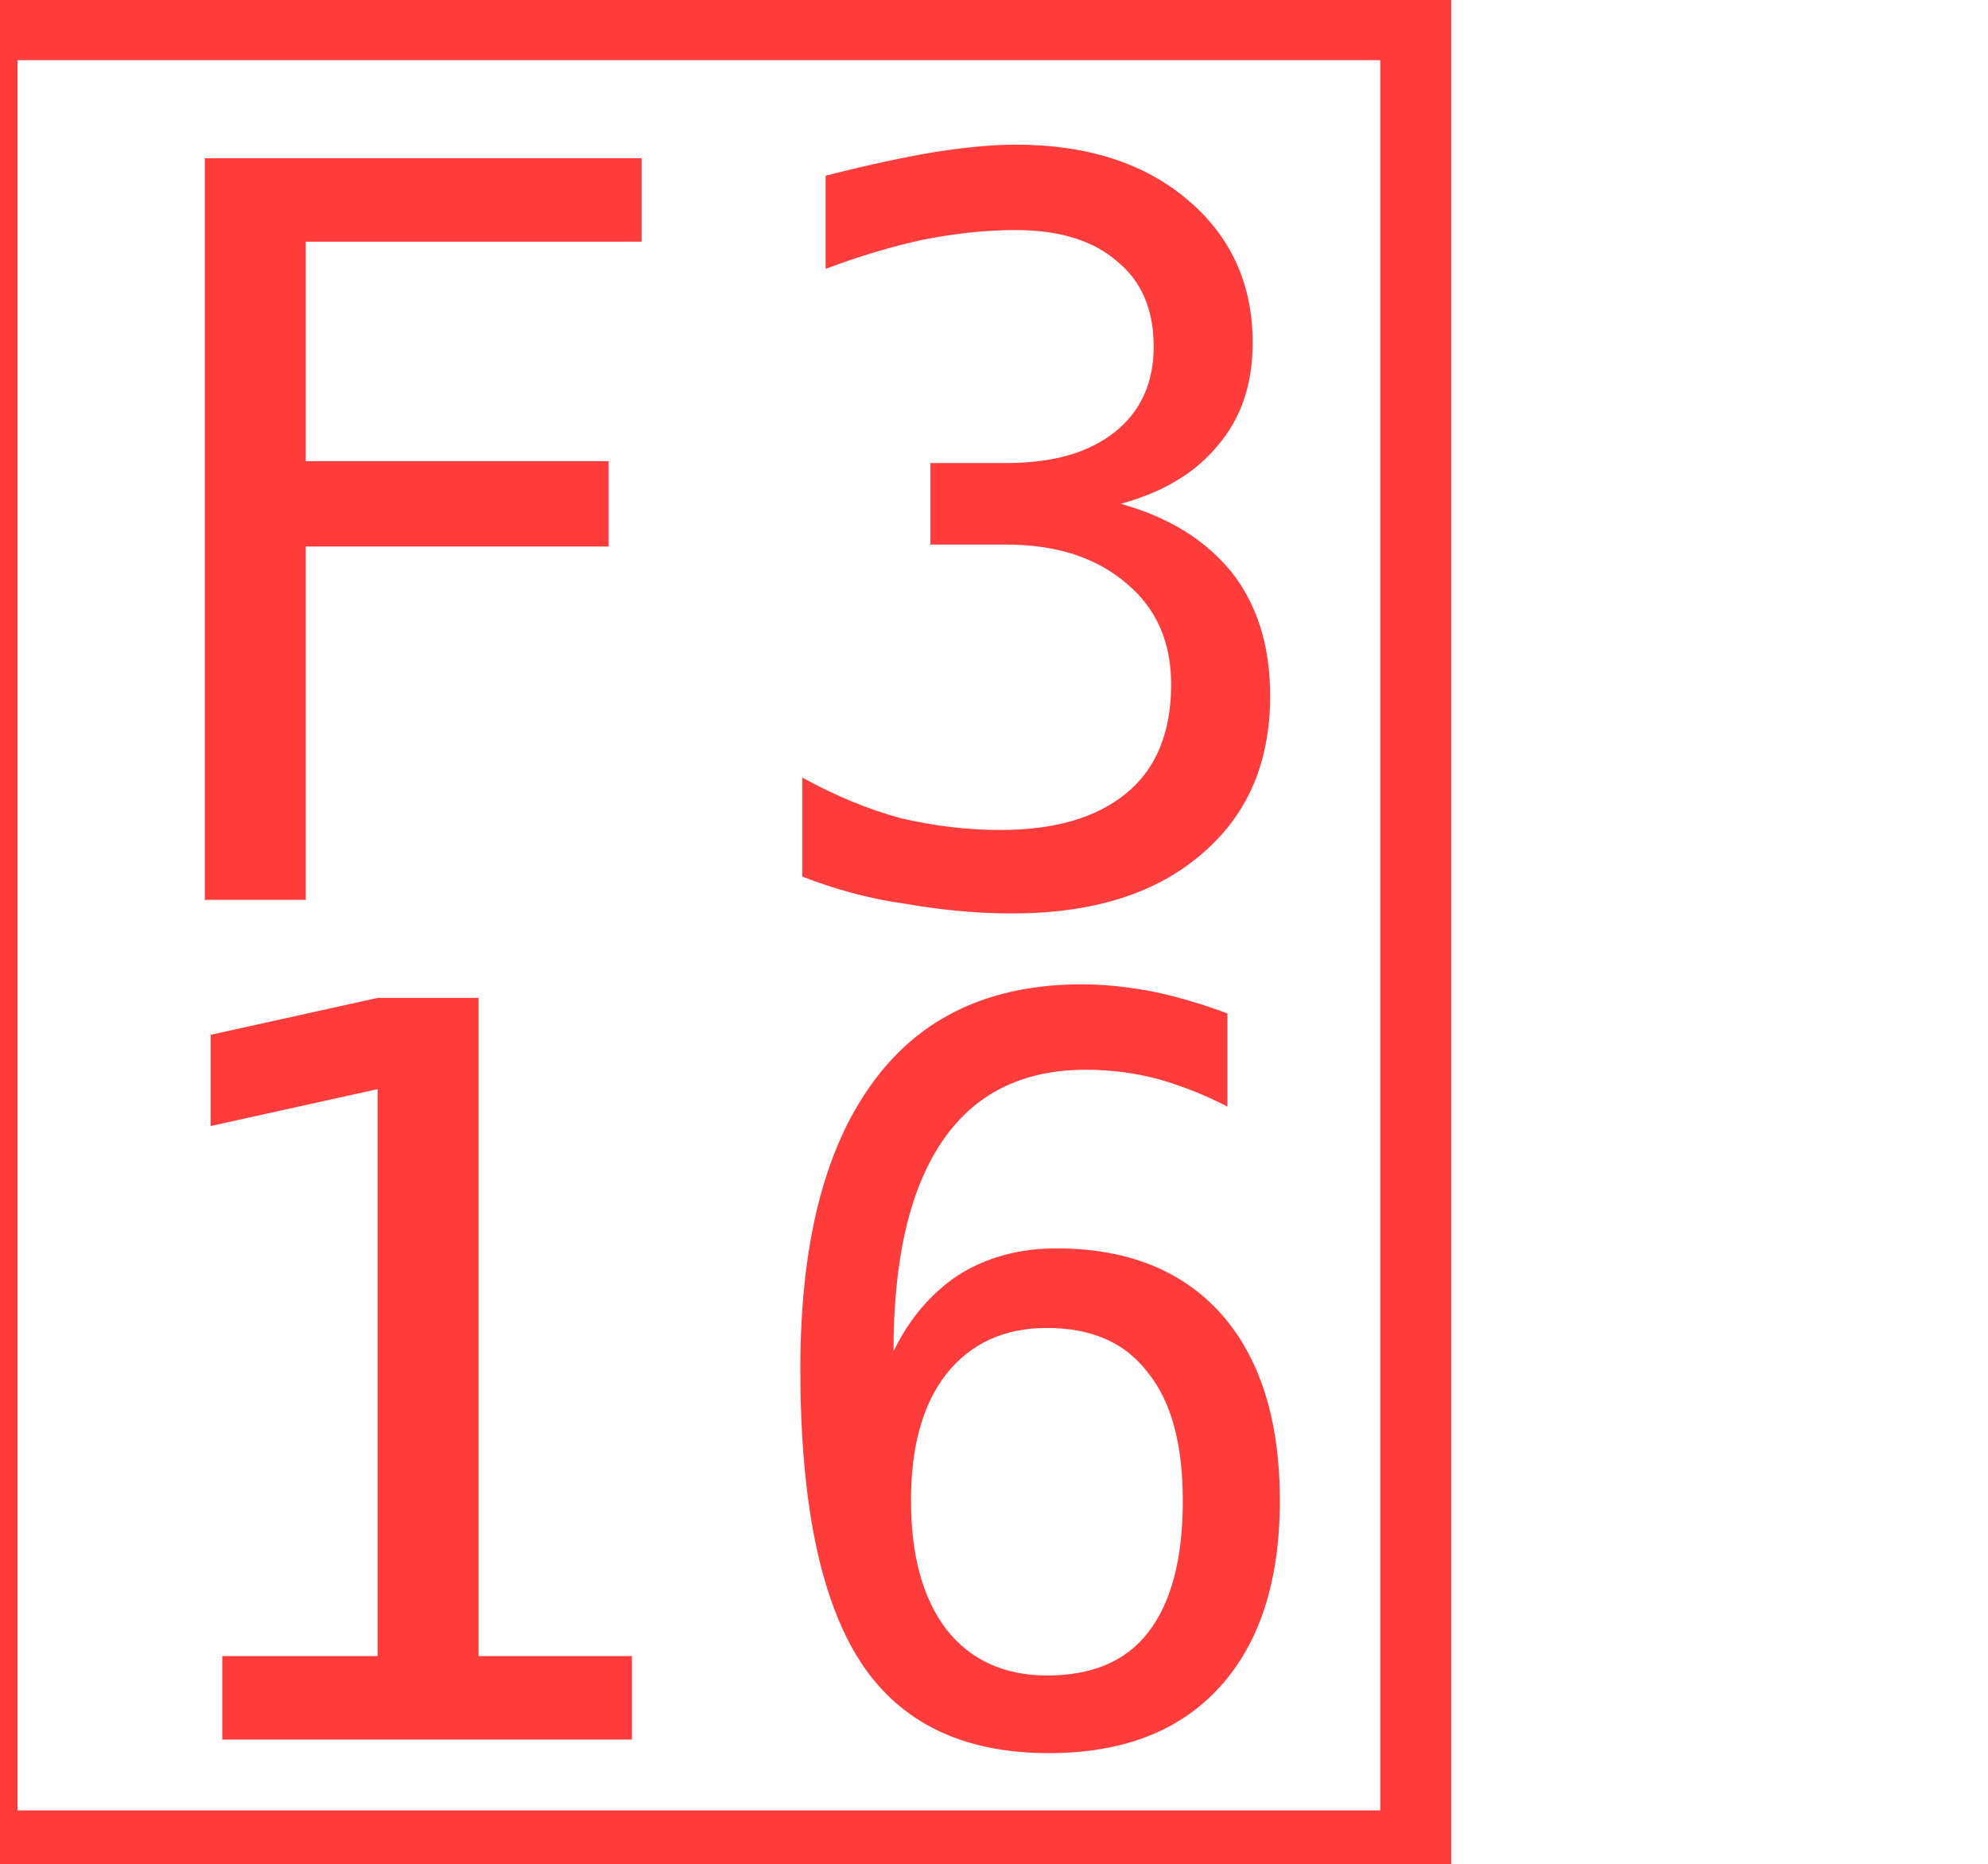
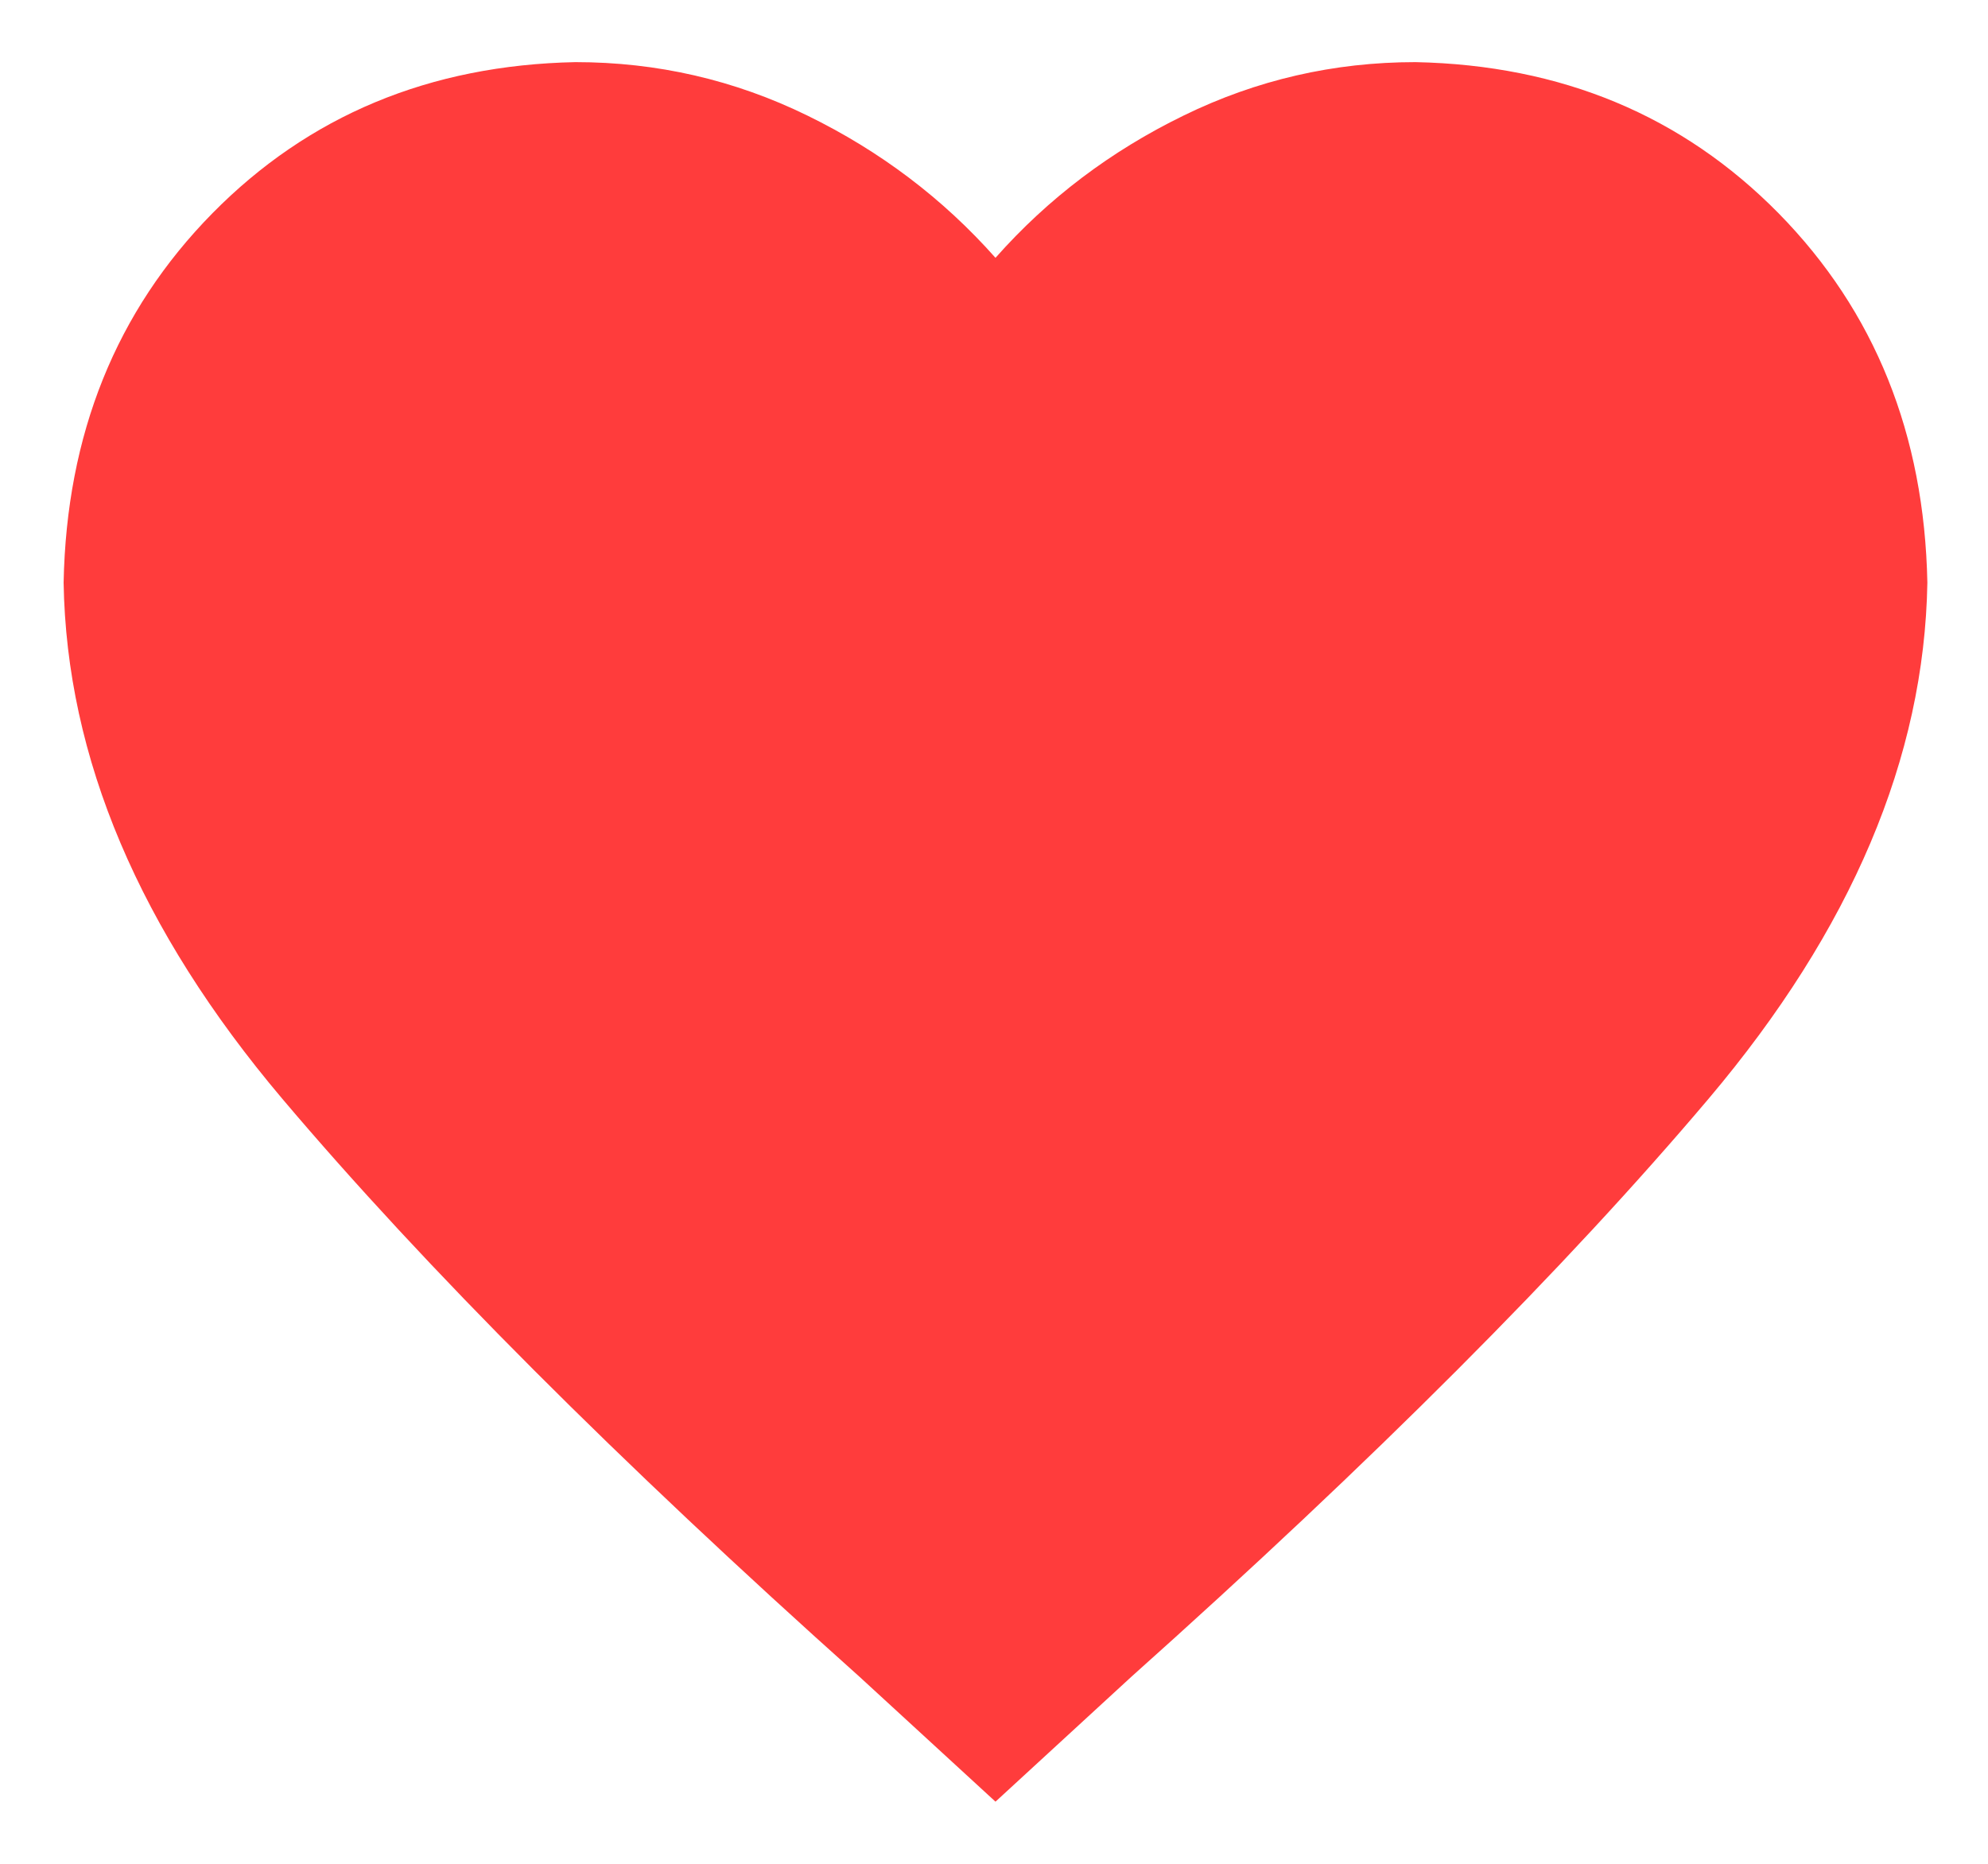
<svg xmlns="http://www.w3.org/2000/svg" width="16px" height="15px" viewBox="0 0 16 15" version="1.1">
  <defs />
-   <g id="Page-1" stroke="none" stroke-width="1" fill="none" fill-rule="evenodd" font-size="18" font-family="MaterialDesignIcons" font-weight="normal">
-     <g id="1200-copy-17" transform="translate(-337, -1832)" fill="#FF3C3C">
+   <g id="Page-1" stroke="none" stroke-width="1" fill="none" fill-rule="evenodd">
+     <g id="1200-copy-17" transform="translate(-337, -1922)" fill="#FF3C3C">
      <g id="Group" transform="translate(90, 1830)">
-         <text id="">
-           <tspan x="246" y="16"></tspan>
-         </text>
+         <path d="M255.012,106.5 L253.92,105.497 C251.972,103.755 250.423,102.203 249.272,100.843 C248.122,99.482 247.535,98.098 247.512,96.689 C247.535,95.496 247.934,94.505 248.709,93.717 C249.484,92.93 250.458,92.524 251.631,92.5 C252.289,92.5 252.911,92.643 253.498,92.93 C254.084,93.216 254.589,93.598 255.012,94.075 C255.434,93.598 255.939,93.216 256.526,92.93 C257.113,92.643 257.735,92.5 258.392,92.5 C259.566,92.524 260.54,92.93 261.315,93.717 C262.089,94.505 262.488,95.496 262.512,96.689 C262.488,98.098 261.901,99.482 260.751,100.843 C259.601,102.203 258.052,103.755 256.103,105.497 L255.012,106.5 Z" id="" />
      </g>
    </g>
  </g>
</svg>
